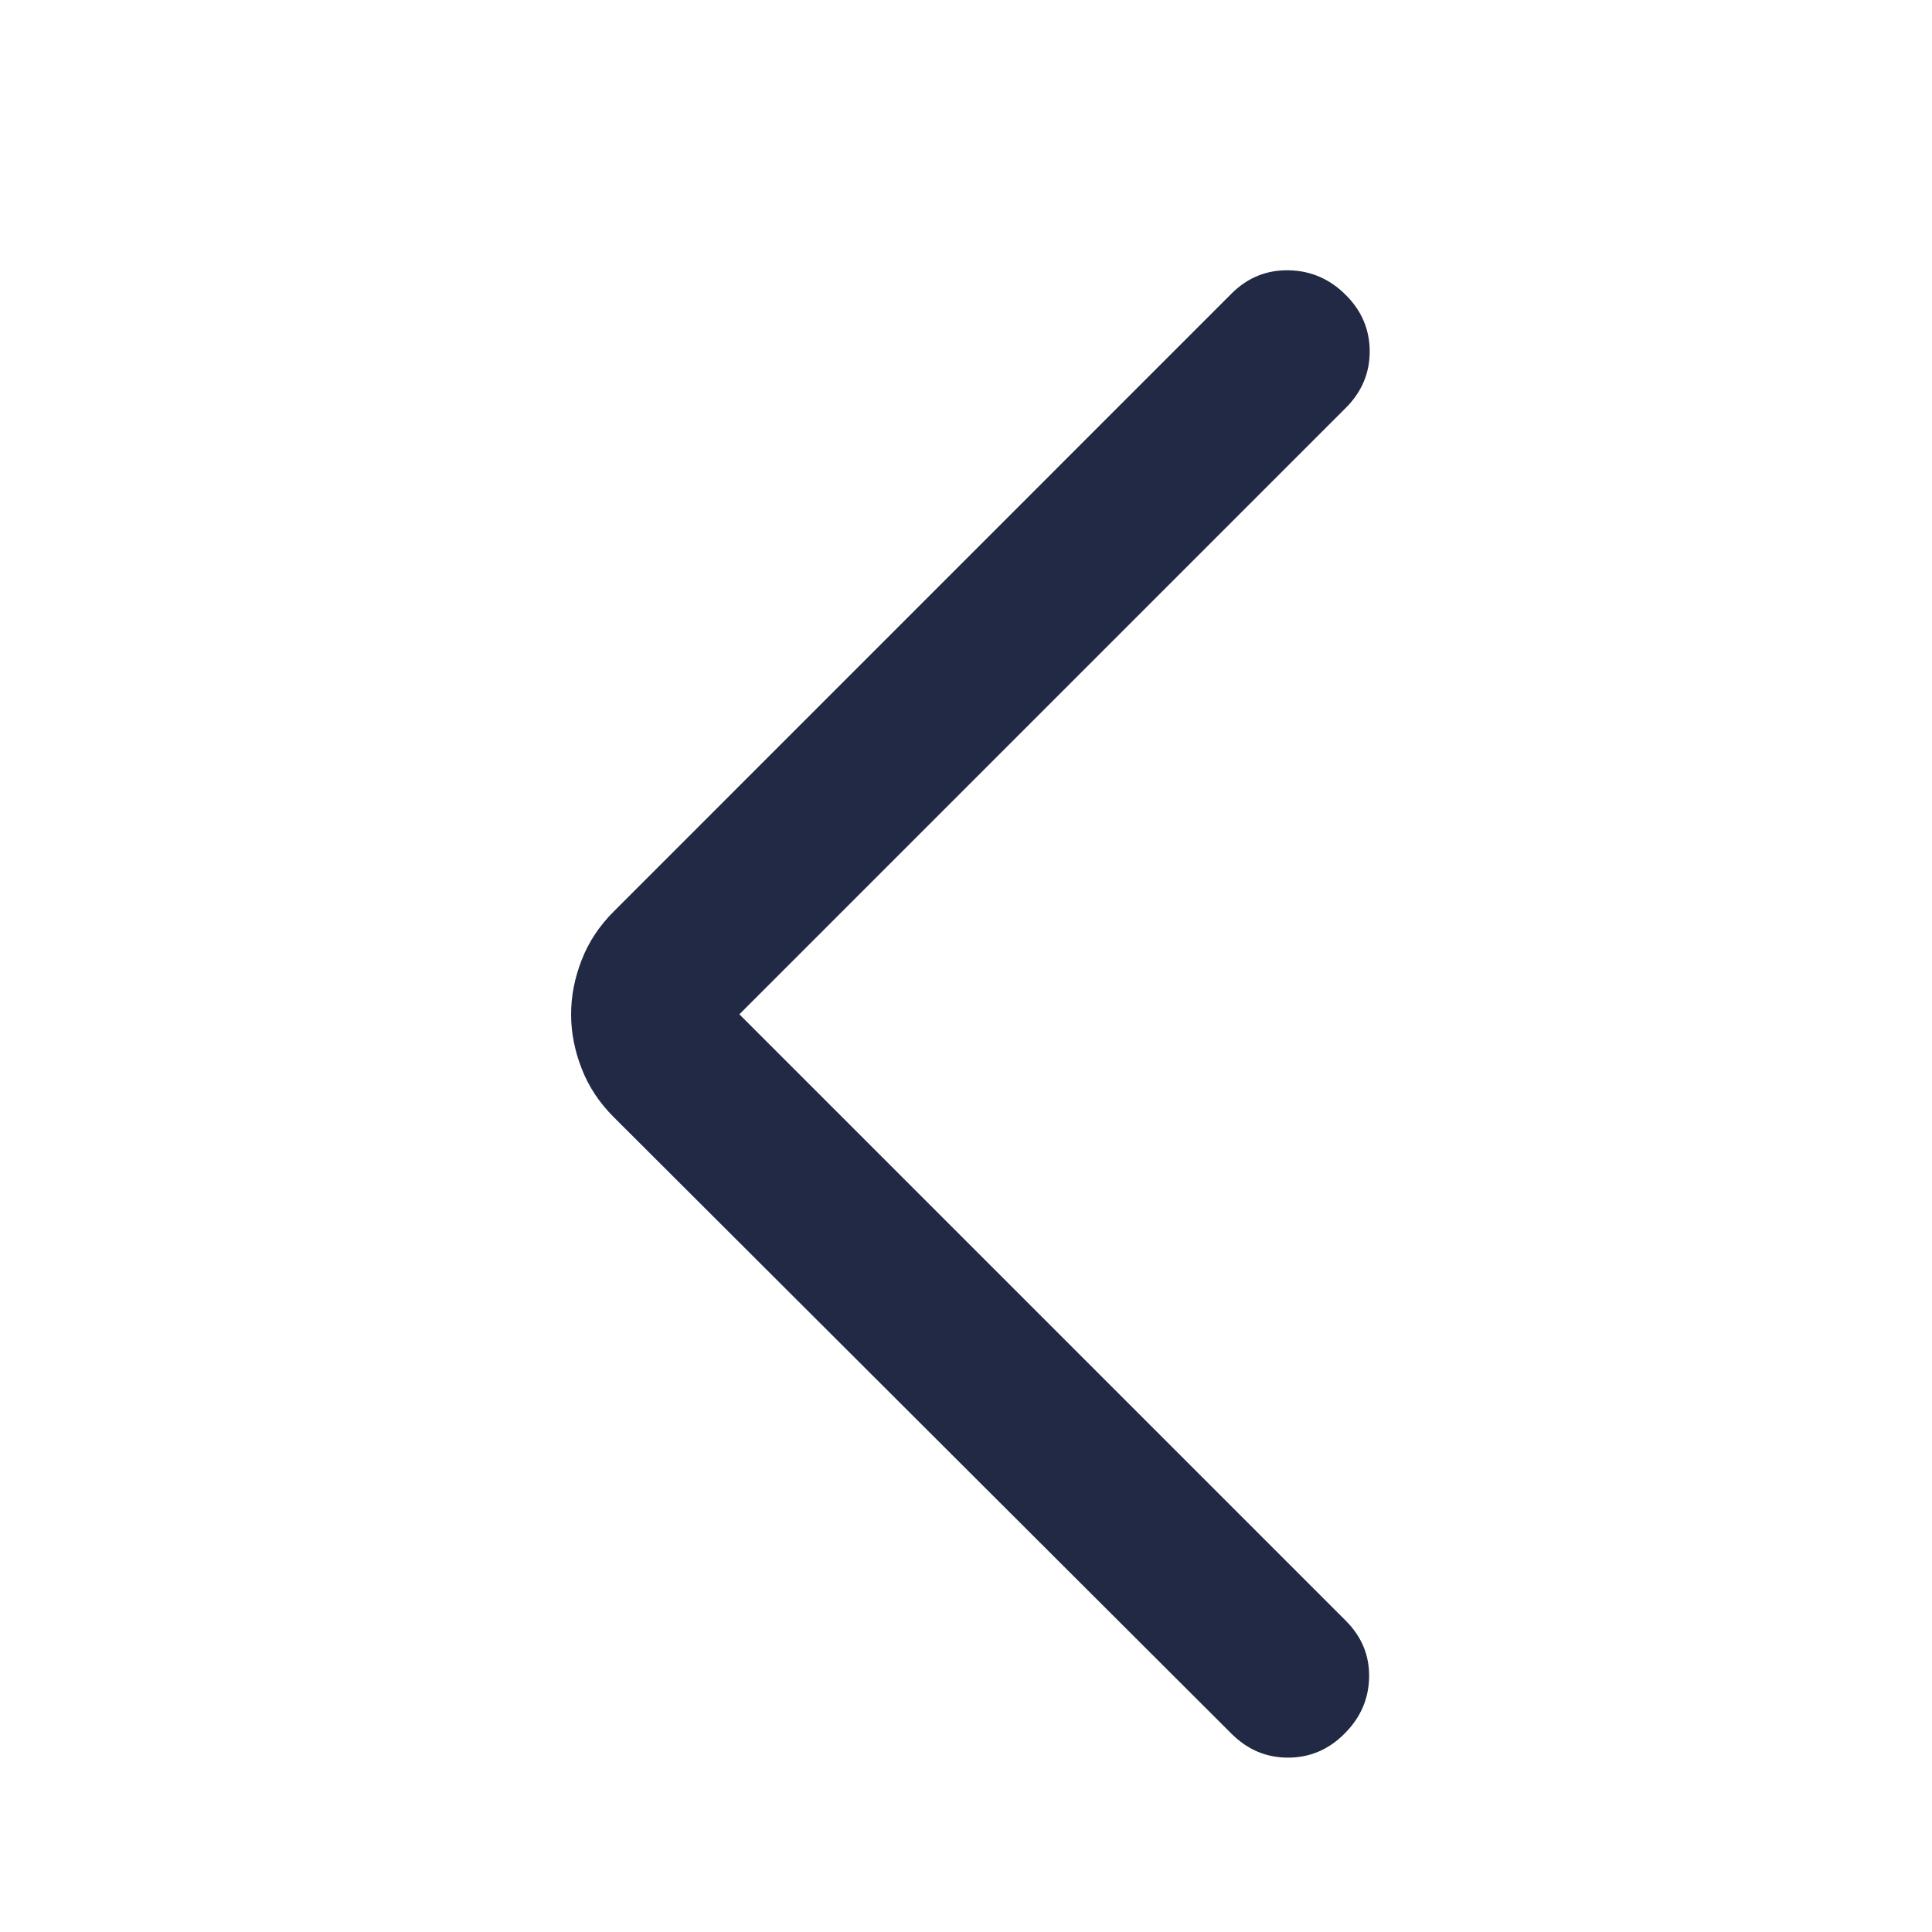
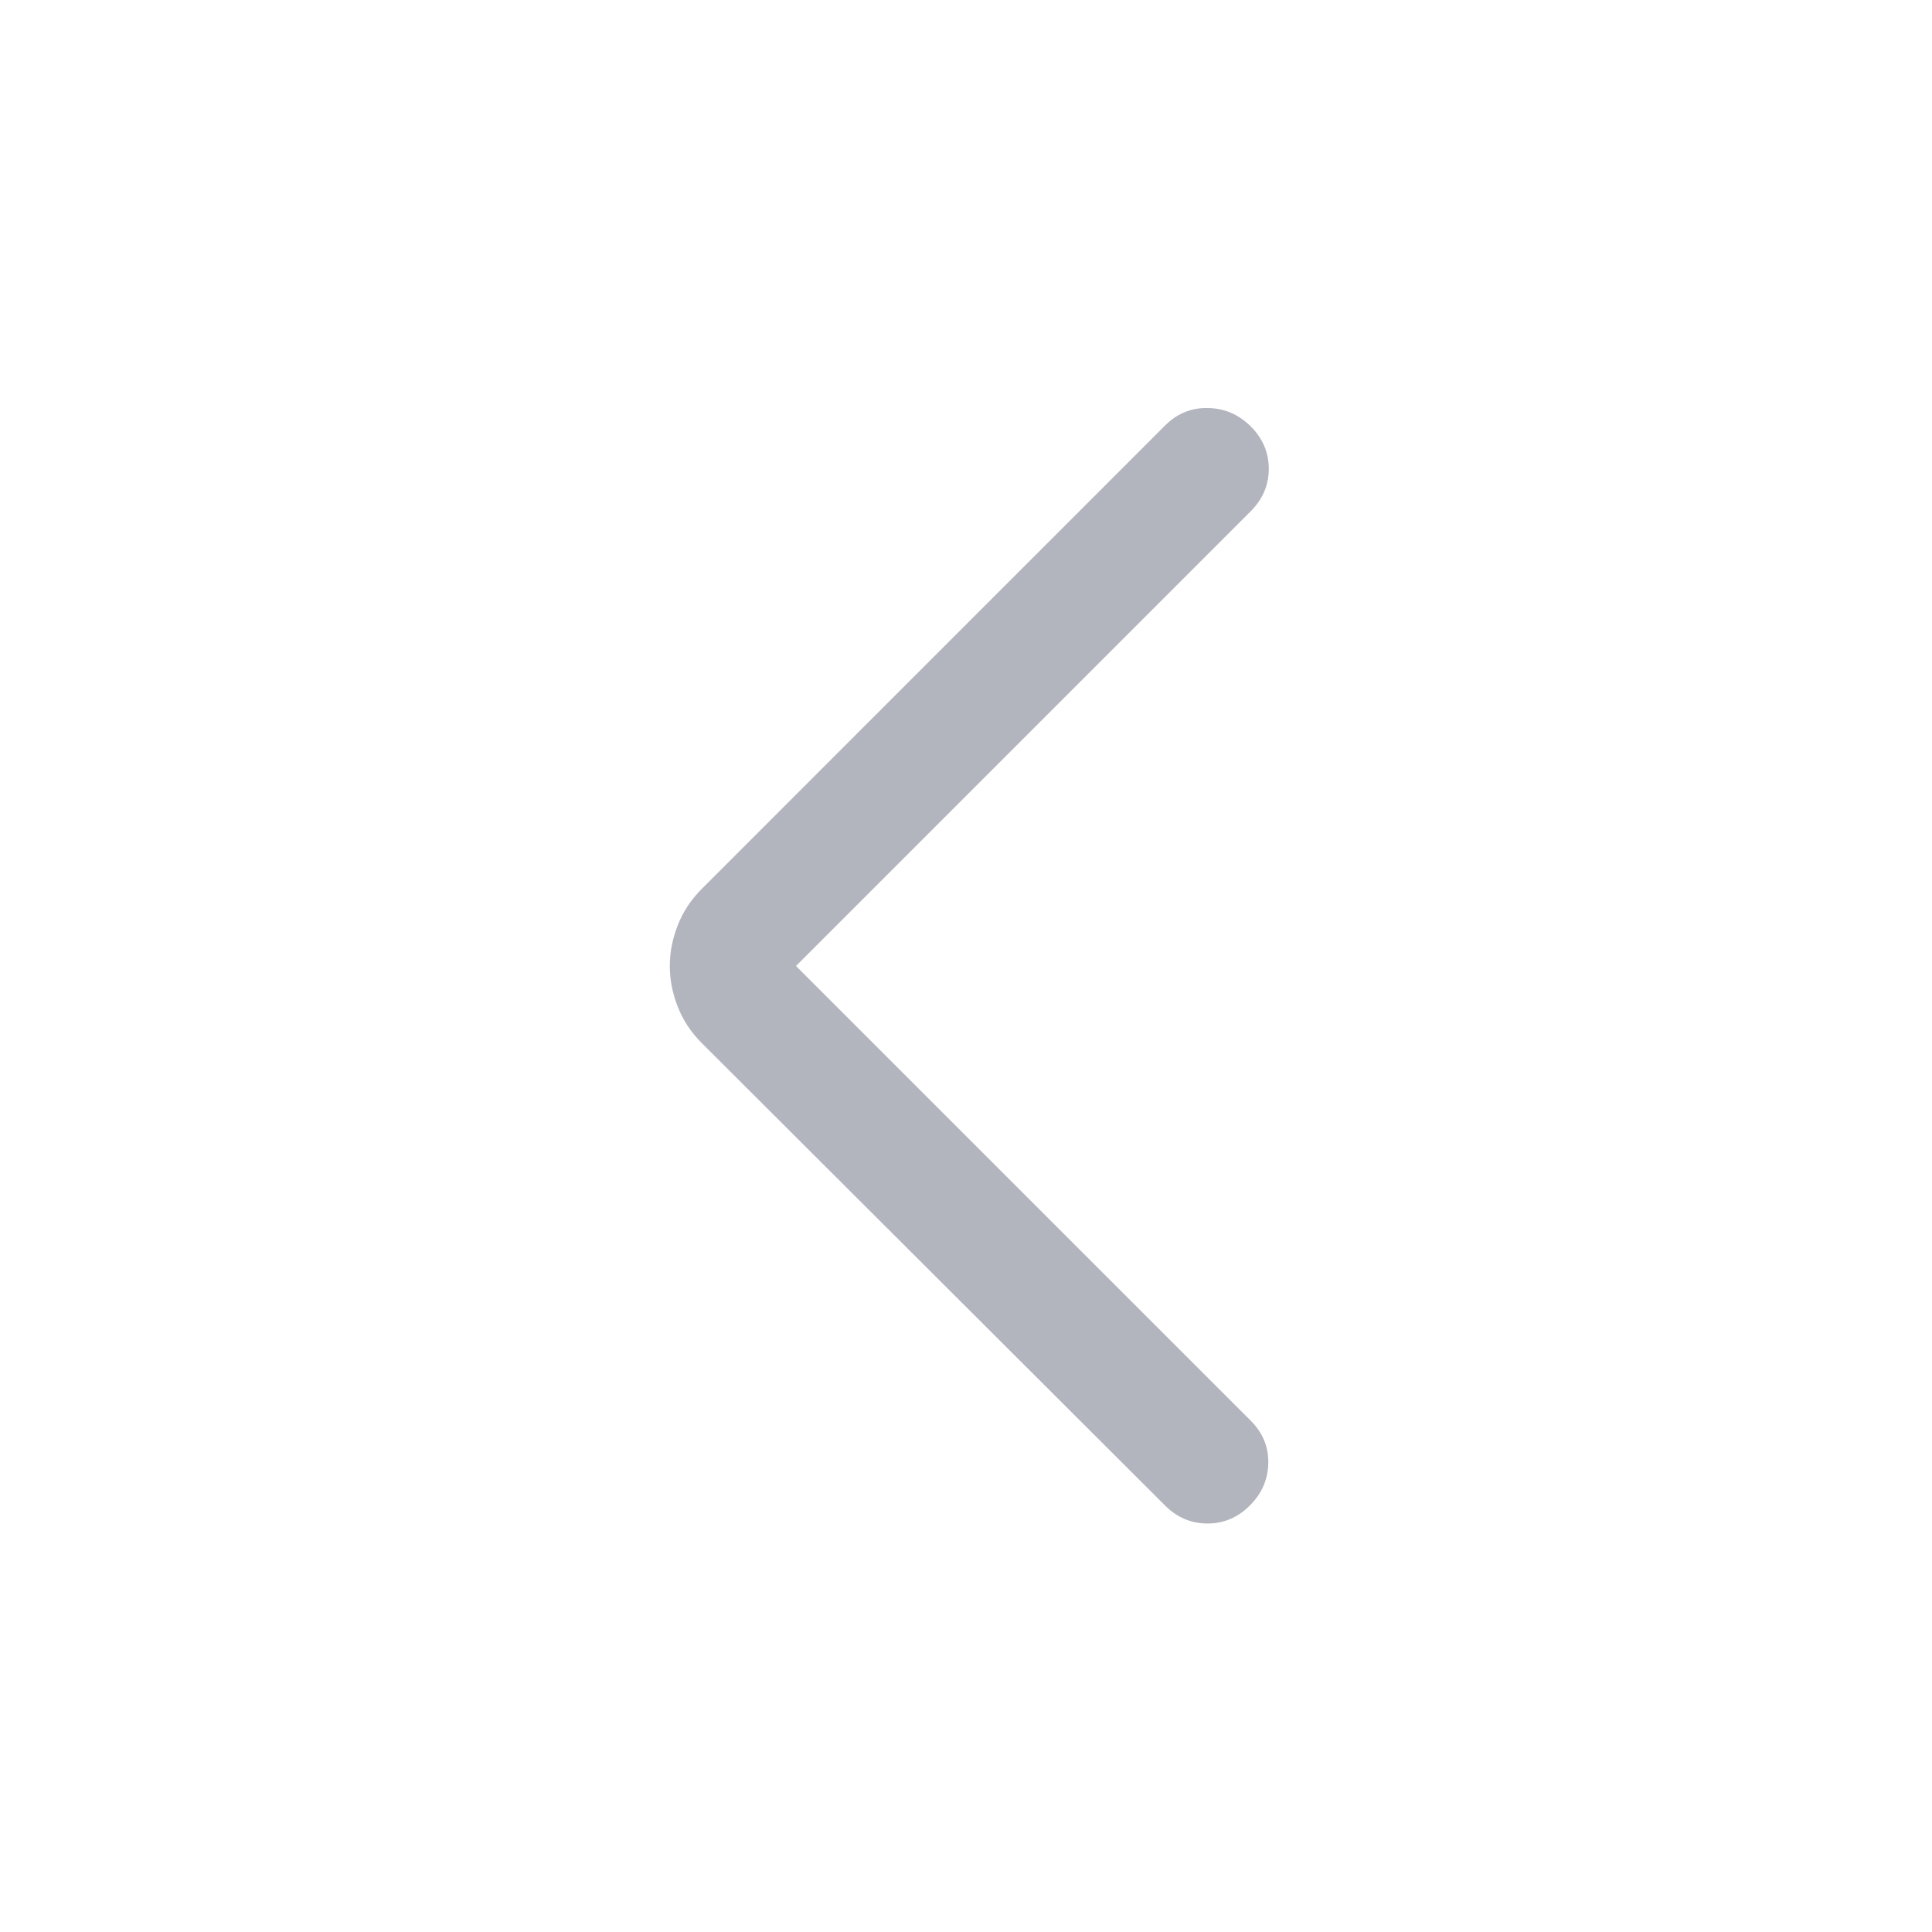
- <svg xmlns="http://www.w3.org/2000/svg" width="20" height="20" viewBox="0 0 20 20" fill="none">
-   <mask id="mask0_7961_48044" style="mask-type:alpha" maskUnits="userSpaceOnUse" x="0" y="0" width="20" height="21">
-     <rect y="0.5" width="20" height="20" fill="#D9D9D9" />
+ <svg xmlns="http://www.w3.org/2000/svg" width="32" height="32" viewBox="0 0 32 32" fill="none">
+   <mask id="mask0_14031_89795" style="mask-type:alpha" maskUnits="userSpaceOnUse" x="4" y="4" width="24" height="24">
+     <rect x="4" y="4" width="24" height="24" fill="#D9D9D9" />
  </mask>
-   <g mask="url(#mask0_7961_48044)">
-     <path d="M7.654 10.5L13.931 16.777C14.097 16.943 14.177 17.138 14.173 17.362C14.169 17.587 14.084 17.782 13.918 17.947C13.753 18.113 13.558 18.195 13.333 18.195C13.109 18.195 12.914 18.113 12.748 17.947L6.356 11.567C6.205 11.417 6.093 11.248 6.021 11.061C5.948 10.874 5.912 10.687 5.912 10.5C5.912 10.313 5.948 10.126 6.021 9.939C6.093 9.752 6.205 9.583 6.356 9.433L12.748 3.04C12.914 2.874 13.111 2.794 13.34 2.798C13.568 2.802 13.765 2.887 13.931 3.053C14.097 3.218 14.179 3.413 14.179 3.638C14.179 3.862 14.097 4.057 13.931 4.223L7.654 10.5Z" fill="#212944" />
+   <g mask="url(#mask0_14031_89795)">
+     <path d="M13.184 16L20.717 23.532C20.915 23.731 21.012 23.965 21.007 24.234C21.002 24.504 20.9 24.738 20.701 24.936C20.503 25.135 20.269 25.234 20 25.234C19.73 25.234 19.496 25.135 19.297 24.936L11.627 17.28C11.446 17.1 11.312 16.897 11.225 16.673C11.137 16.448 11.094 16.224 11.094 16C11.094 15.775 11.137 15.551 11.225 15.327C11.312 15.102 11.446 14.9 11.627 14.719L19.297 7.048C19.496 6.849 19.733 6.752 20.007 6.758C20.282 6.763 20.518 6.865 20.717 7.063C20.915 7.262 21.015 7.496 21.015 7.765C21.015 8.034 20.915 8.268 20.717 8.467L13.184 16Z" fill="#B2B5BE" />
  </g>
</svg>
